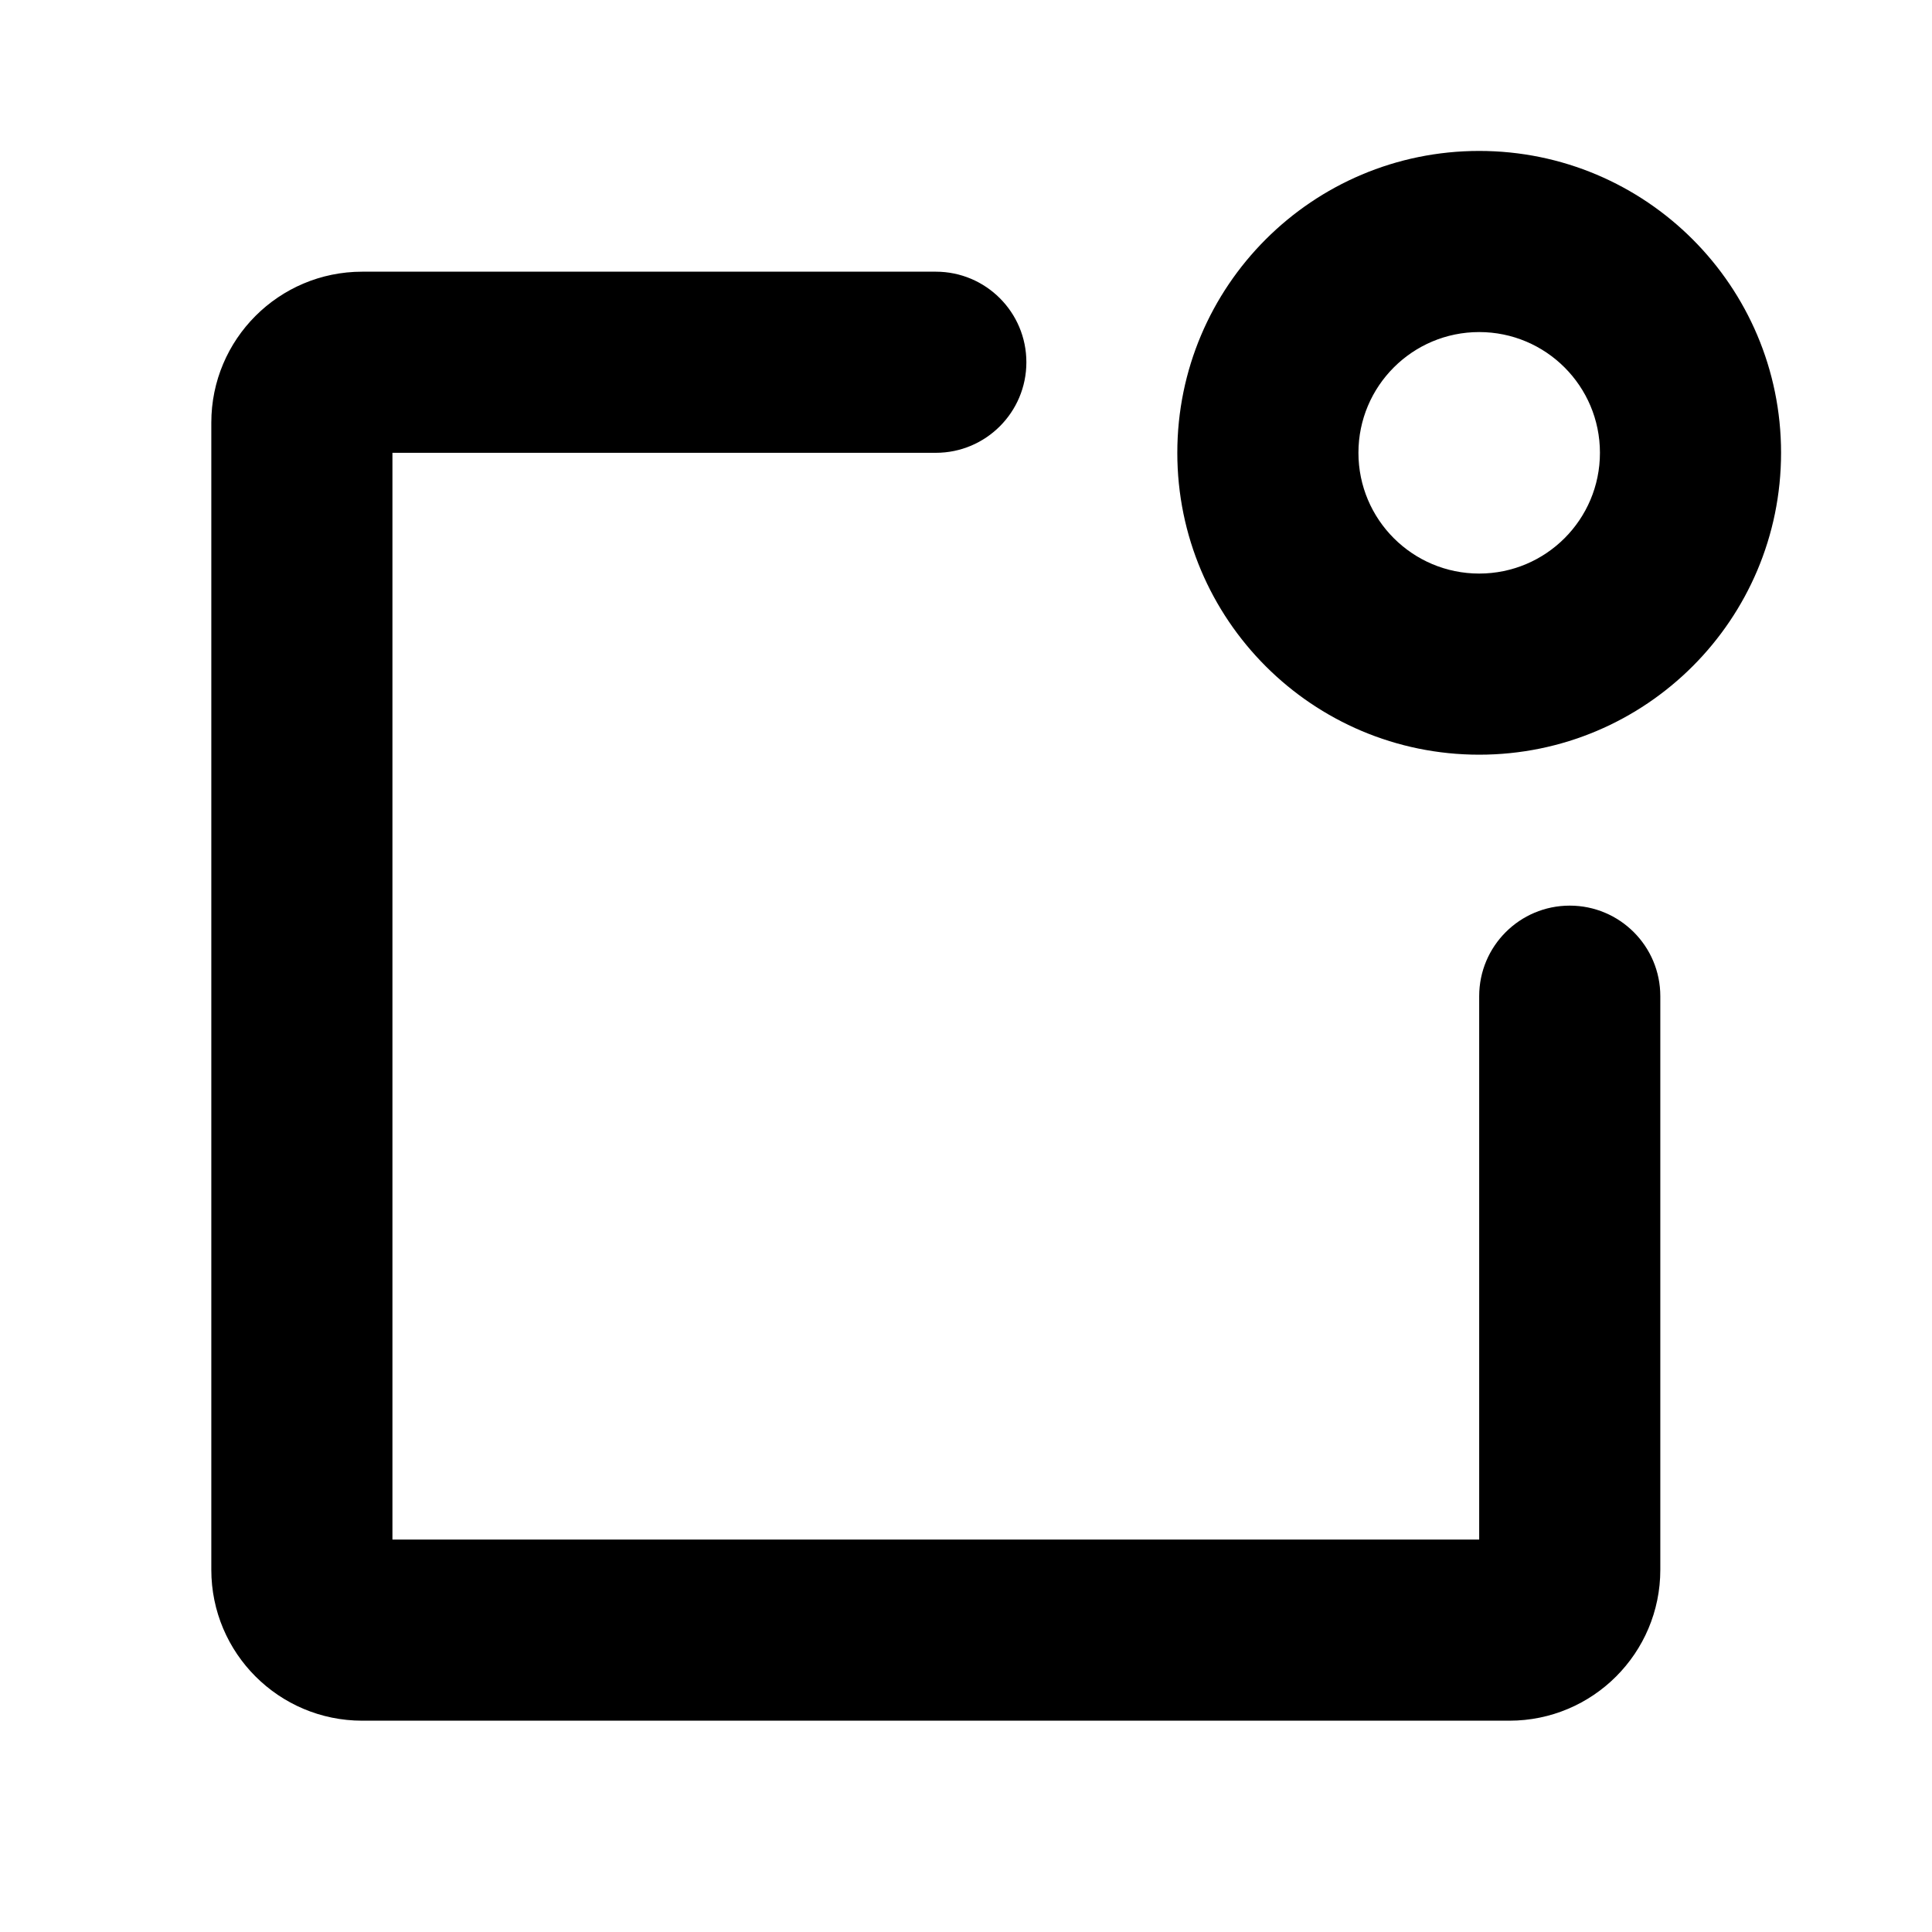
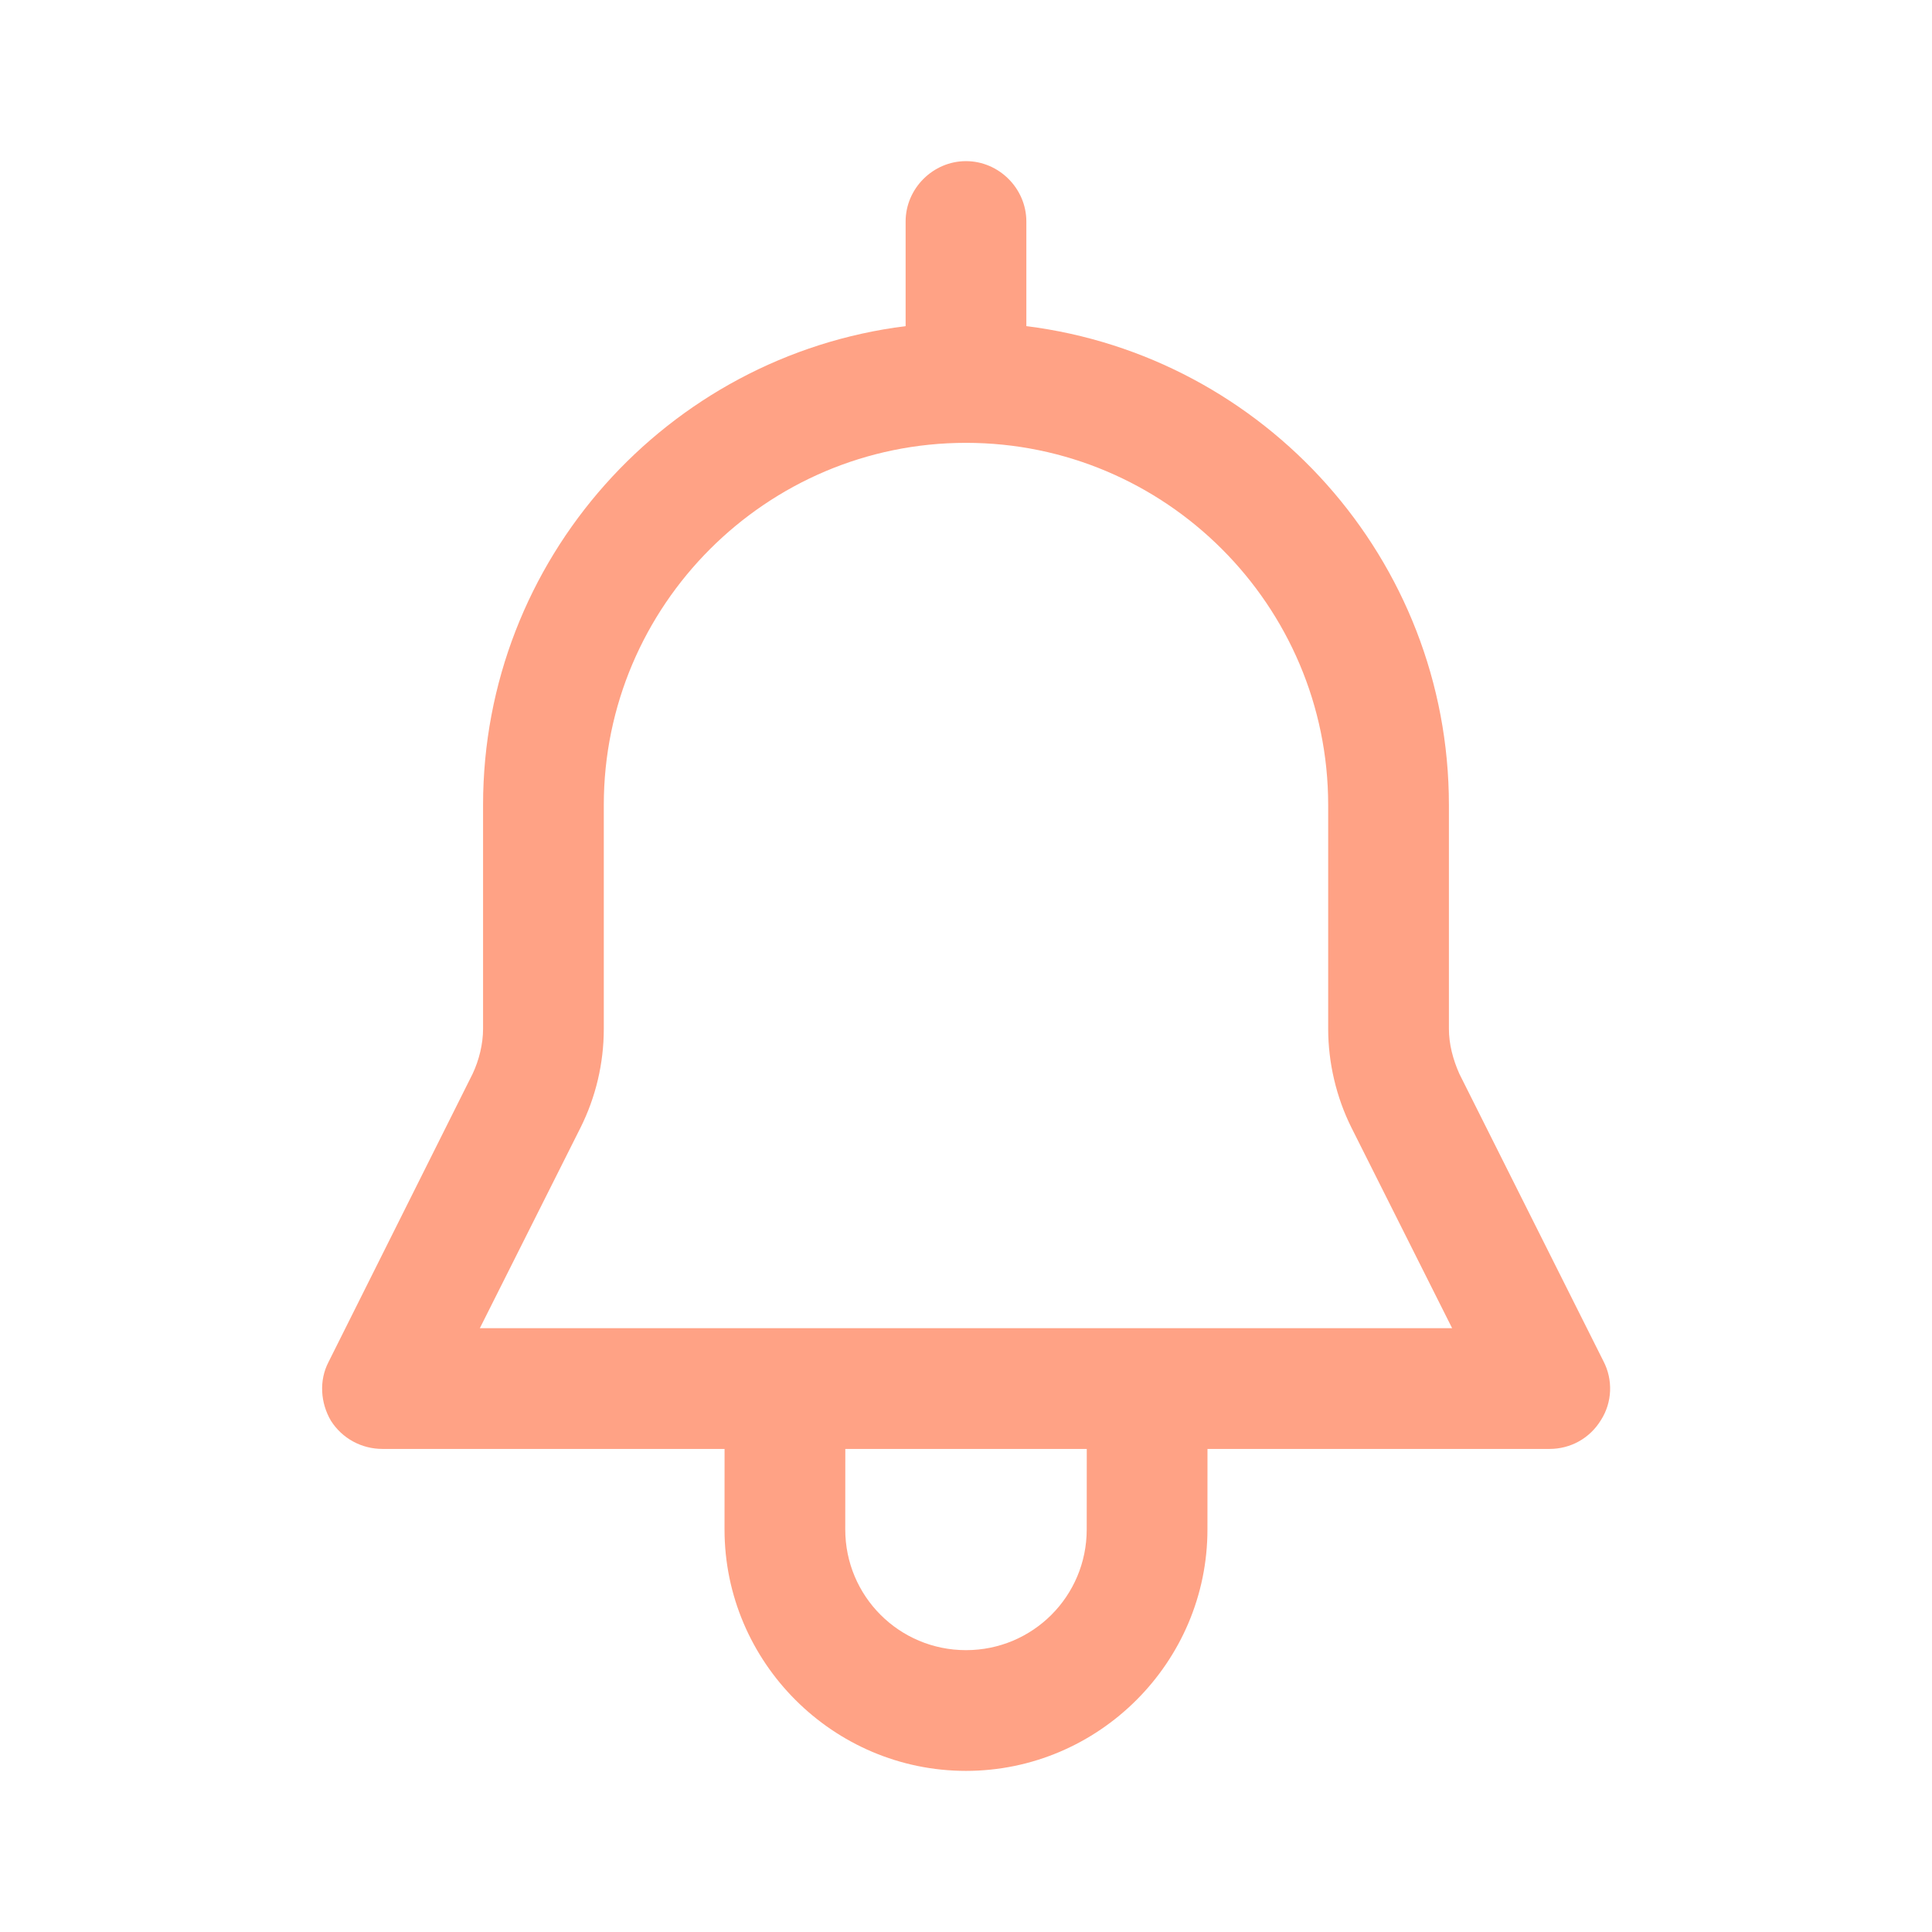
- <svg xmlns="http://www.w3.org/2000/svg" width="32" height="32" fill="#000000" viewBox="0 0 256 256">
-   <path d="M220,132v76a20,20,0,0,1-20,20H48a20,20,0,0,1-20-20V56A20,20,0,0,1,48,36h76a12,12,0,0,1,0,24H52V204H196V132a12,12,0,0,1,24,0Zm16-72a40,40,0,1,1-40-40A40,40,0,0,1,236,60Zm-24,0a16,16,0,1,0-16,16A16,16,0,0,0,212,60Z" />
+ <svg xmlns="http://www.w3.org/2000/svg" width="500" height="500" style="width:100%;height:100%;transform:translate3d(0,0,0);content-visibility:visible" viewBox="0 0 500 500">
+   <defs>
+     <clipPath id="a">
+       <path d="M0 0h500v500H0z" />
+     </clipPath>
+     <clipPath id="d">
+       <path d="M0 0h500v500H0z" />
+     </clipPath>
+     <clipPath id="c">
+       <path d="M0 0h500v500H0z" />
+     </clipPath>
+     <clipPath id="b">
+       <path d="M0 0h500v500H0z" />
+     </clipPath>
+   </defs>
+   <g clip-path="url(#a)">
+     <g fill="none" stroke="#FFA285" stroke-linecap="round" stroke-linejoin="round" stroke-width="31.3" clip-path="url(#b)" opacity="0" style="display:block">
+       <path d="m-46.845-33.141-.03 27.931c0 25.889 20.987 46.876 46.876 46.876 25.888 0 46.874-20.987 46.874-46.876l.038-35.454" class="primary design" opacity="1" style="display:block" transform="rotate(-2 11612.808 -7179.672)" />
+       <path d="M249.998 57.293v41.664m113.773 185.88a41.662 41.662 0 0 1-4.398-18.633v-57.872c0-60.406-48.968-109.376-109.374-109.376h-.002c-60.406 0-109.374 48.97-109.374 109.376v57.872a41.662 41.662 0 0 1-4.398 18.633l-37.269 74.539H401.04l-37.269-74.539z" class="primary design" opacity="1" style="display:block" />
+     </g>
+     <g clip-path="url(#c)" style="display:block">
+       <path class="primary design" style="display:none" />
+       <path class="primary design" style="display:none" />
+       <path fill="#FFA285" d="M-3.001 5.088-3.002 7c0 1.65 1.35 3 3 3s3-1.35 3-3l.001-1.912h-6zM1.498 7c0 .83-.67 1.5-1.5 1.5s-1.5-.67-1.5-1.5l.001-1.456h3L1.498 7z" class="primary design" style="display:block" transform="translate(250.038 250.002) scale(20.83)" />
+       <path fill="#FFA285" d="M6.128 1.34c-.08-.18-.13-.37-.13-.56V-2c0-3.05-2.29-5.58-5.25-5.95v-1.3c0-.41-.34-.75-.75-.75s-.75.34-.75.75v1.3c-2.96.37-5.25 2.9-5.25 5.95V.78c0 .19-.05.39-.13.56l-1.79 3.58c-.12.23-.1.51.03.73.14.22.38.35.64.35h14.5c.26 0 .5-.13.64-.36.14-.22.15-.5.03-.73l-1.79-3.57zM-6.042 4.5l1.25-2.49c.19-.38.29-.8.29-1.23V-2c0-2.48 2.02-4.5 4.5-4.5s4.5 2.02 4.5 4.5V.78c0 .42.1.85.29 1.23l1.25 2.49h-12.08z" class="primary design" style="display:block" transform="translate(250.038 250.002) scale(20.83)" />
+       <path fill="none" class="primary design" style="display:none" />
+       <g fill="none" class="primary design" style="display:none">
+         <path />
+         <path />
+       </g>
+     </g>
+     <g clip-path="url(#d)" opacity="0" style="display:block">
+       <path class="primary design" style="display:none" />
+       <path class="primary design" style="display:none" />
+       <path fill="none" class="primary design" style="display:none" />
+       <g fill="none" class="primary design" style="display:none">
+         <path />
+         <path />
+       </g>
+       <g class="primary design" style="display:none">
+         <path />
+         <path fill="none" />
+       </g>
+     </g>
+     <g class="com" style="display:none">
+       <path />
+       <path />
+       <path />
+       <path />
+       <path />
+       <path />
+       <path />
+       <path />
+       <path />
+       <path />
+       <path />
+       <path />
+     </g>
+   </g>
</svg>
